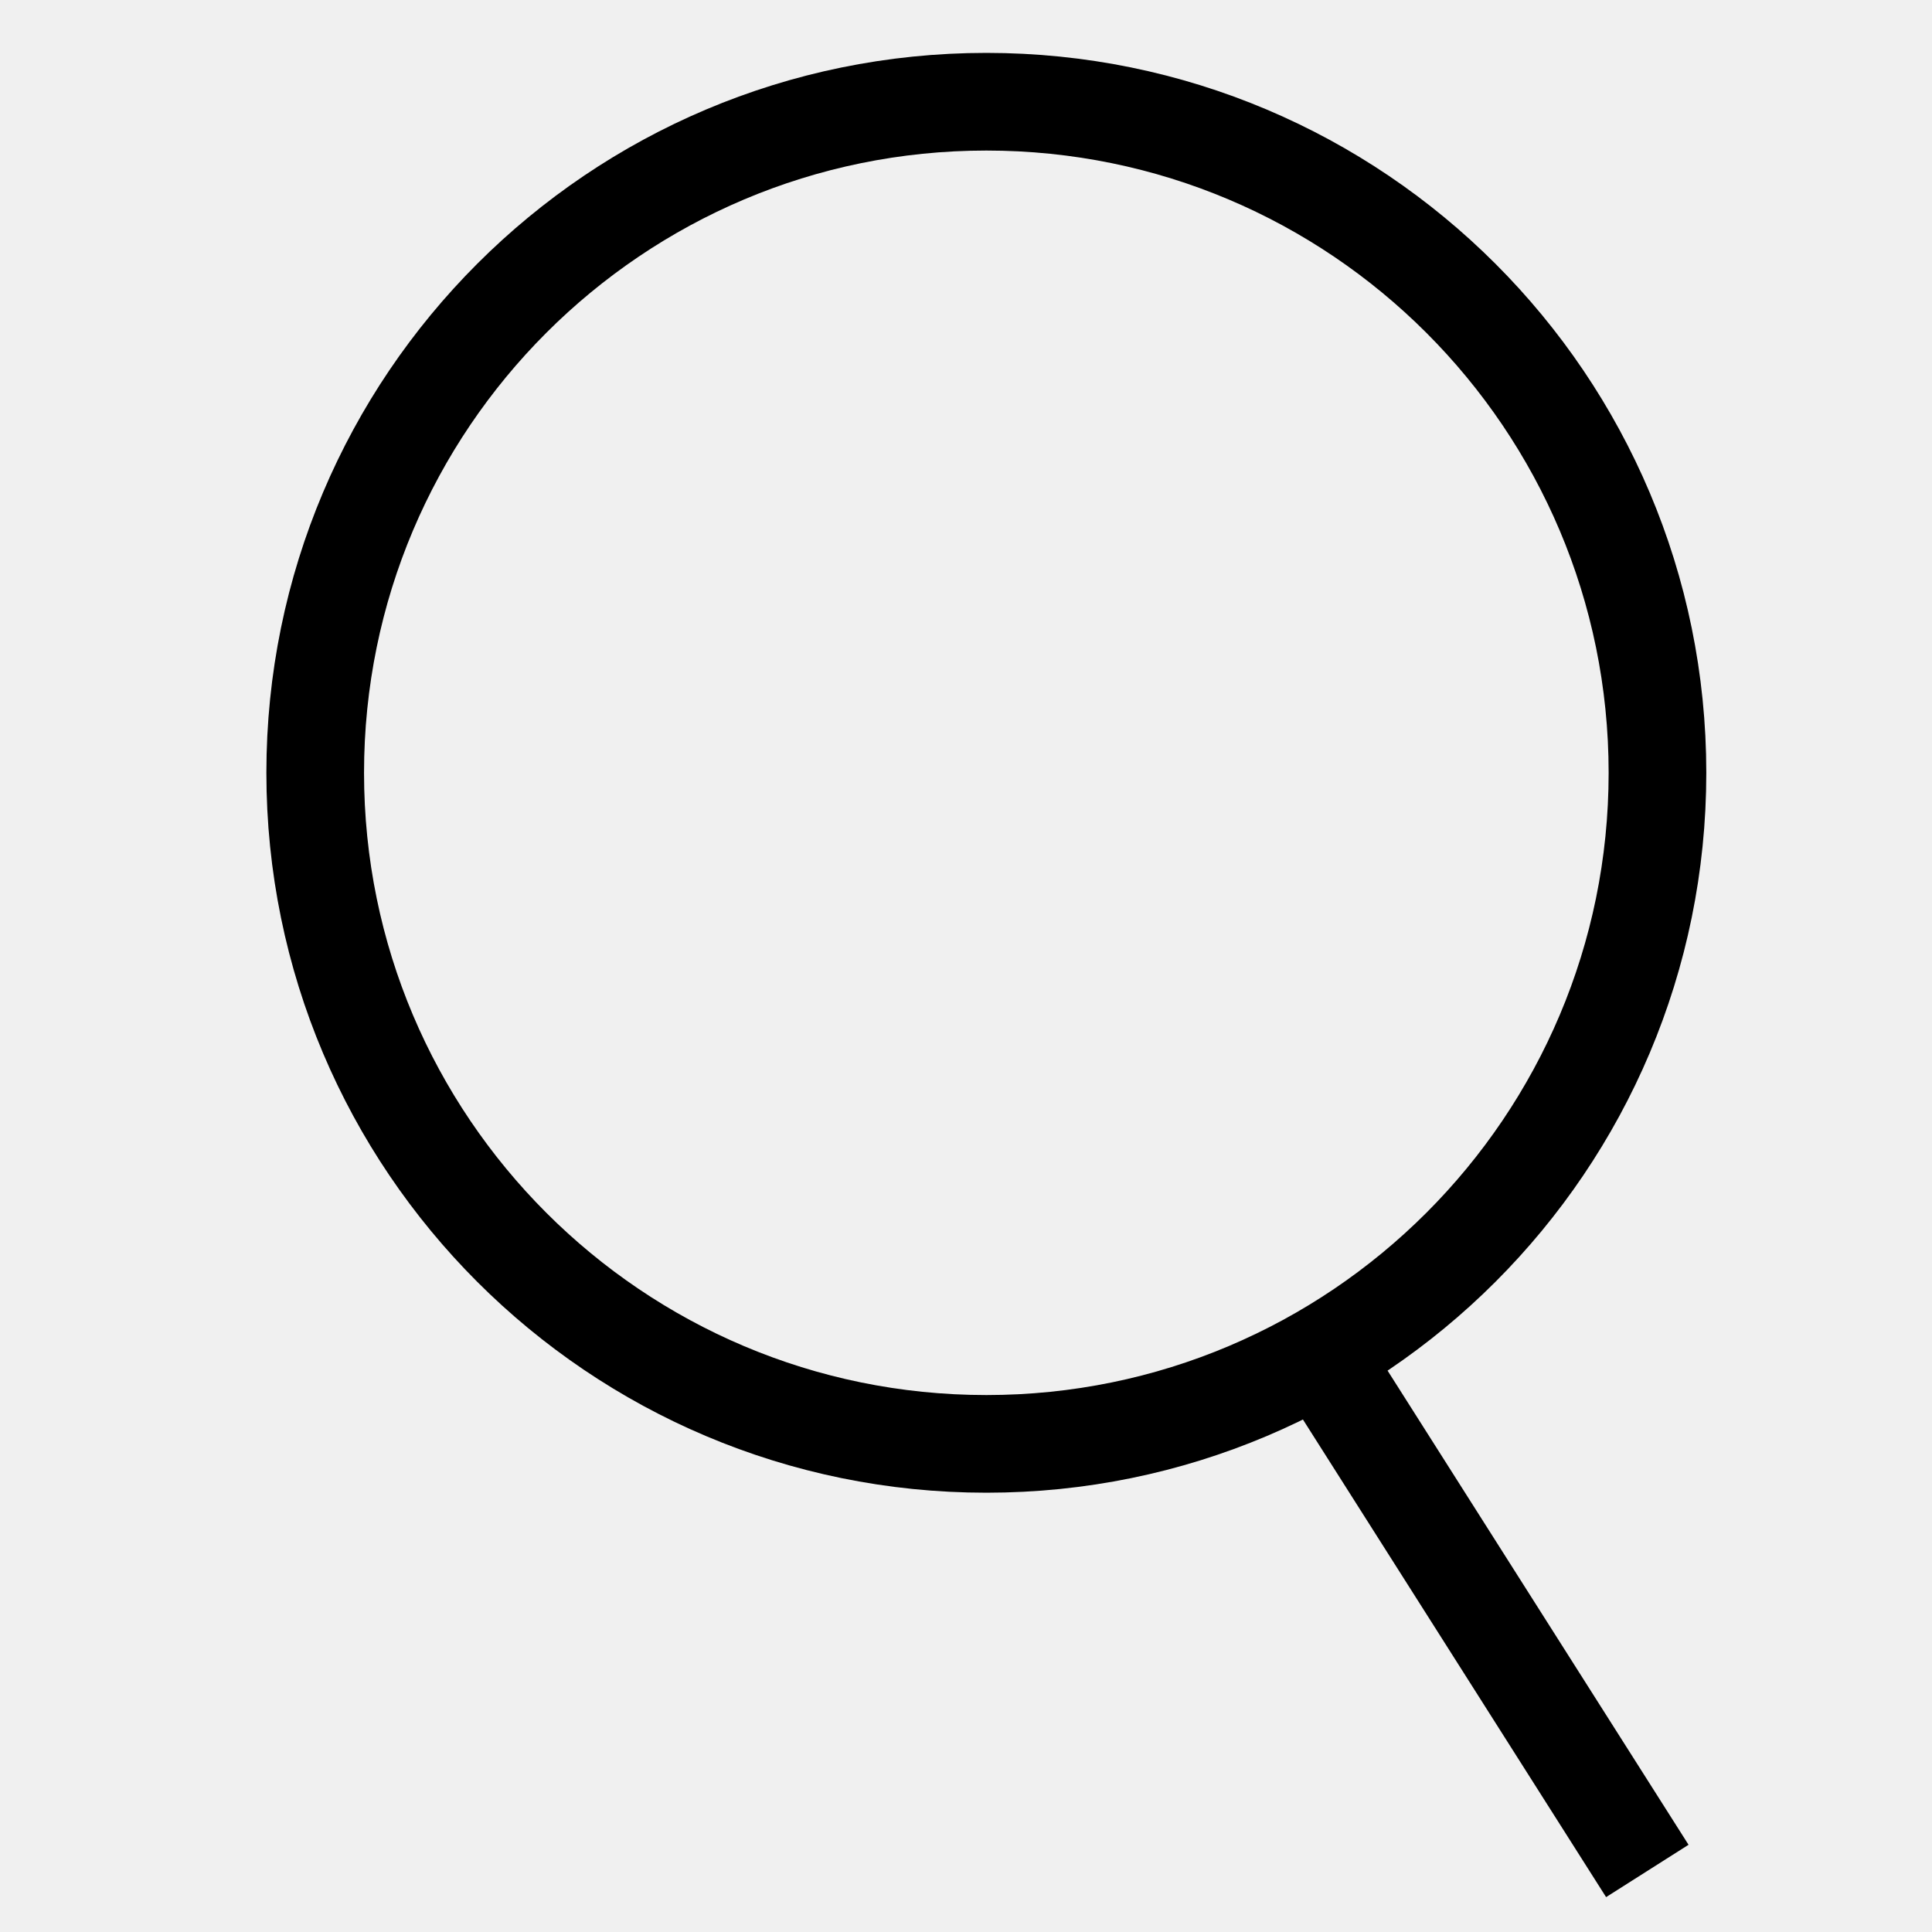
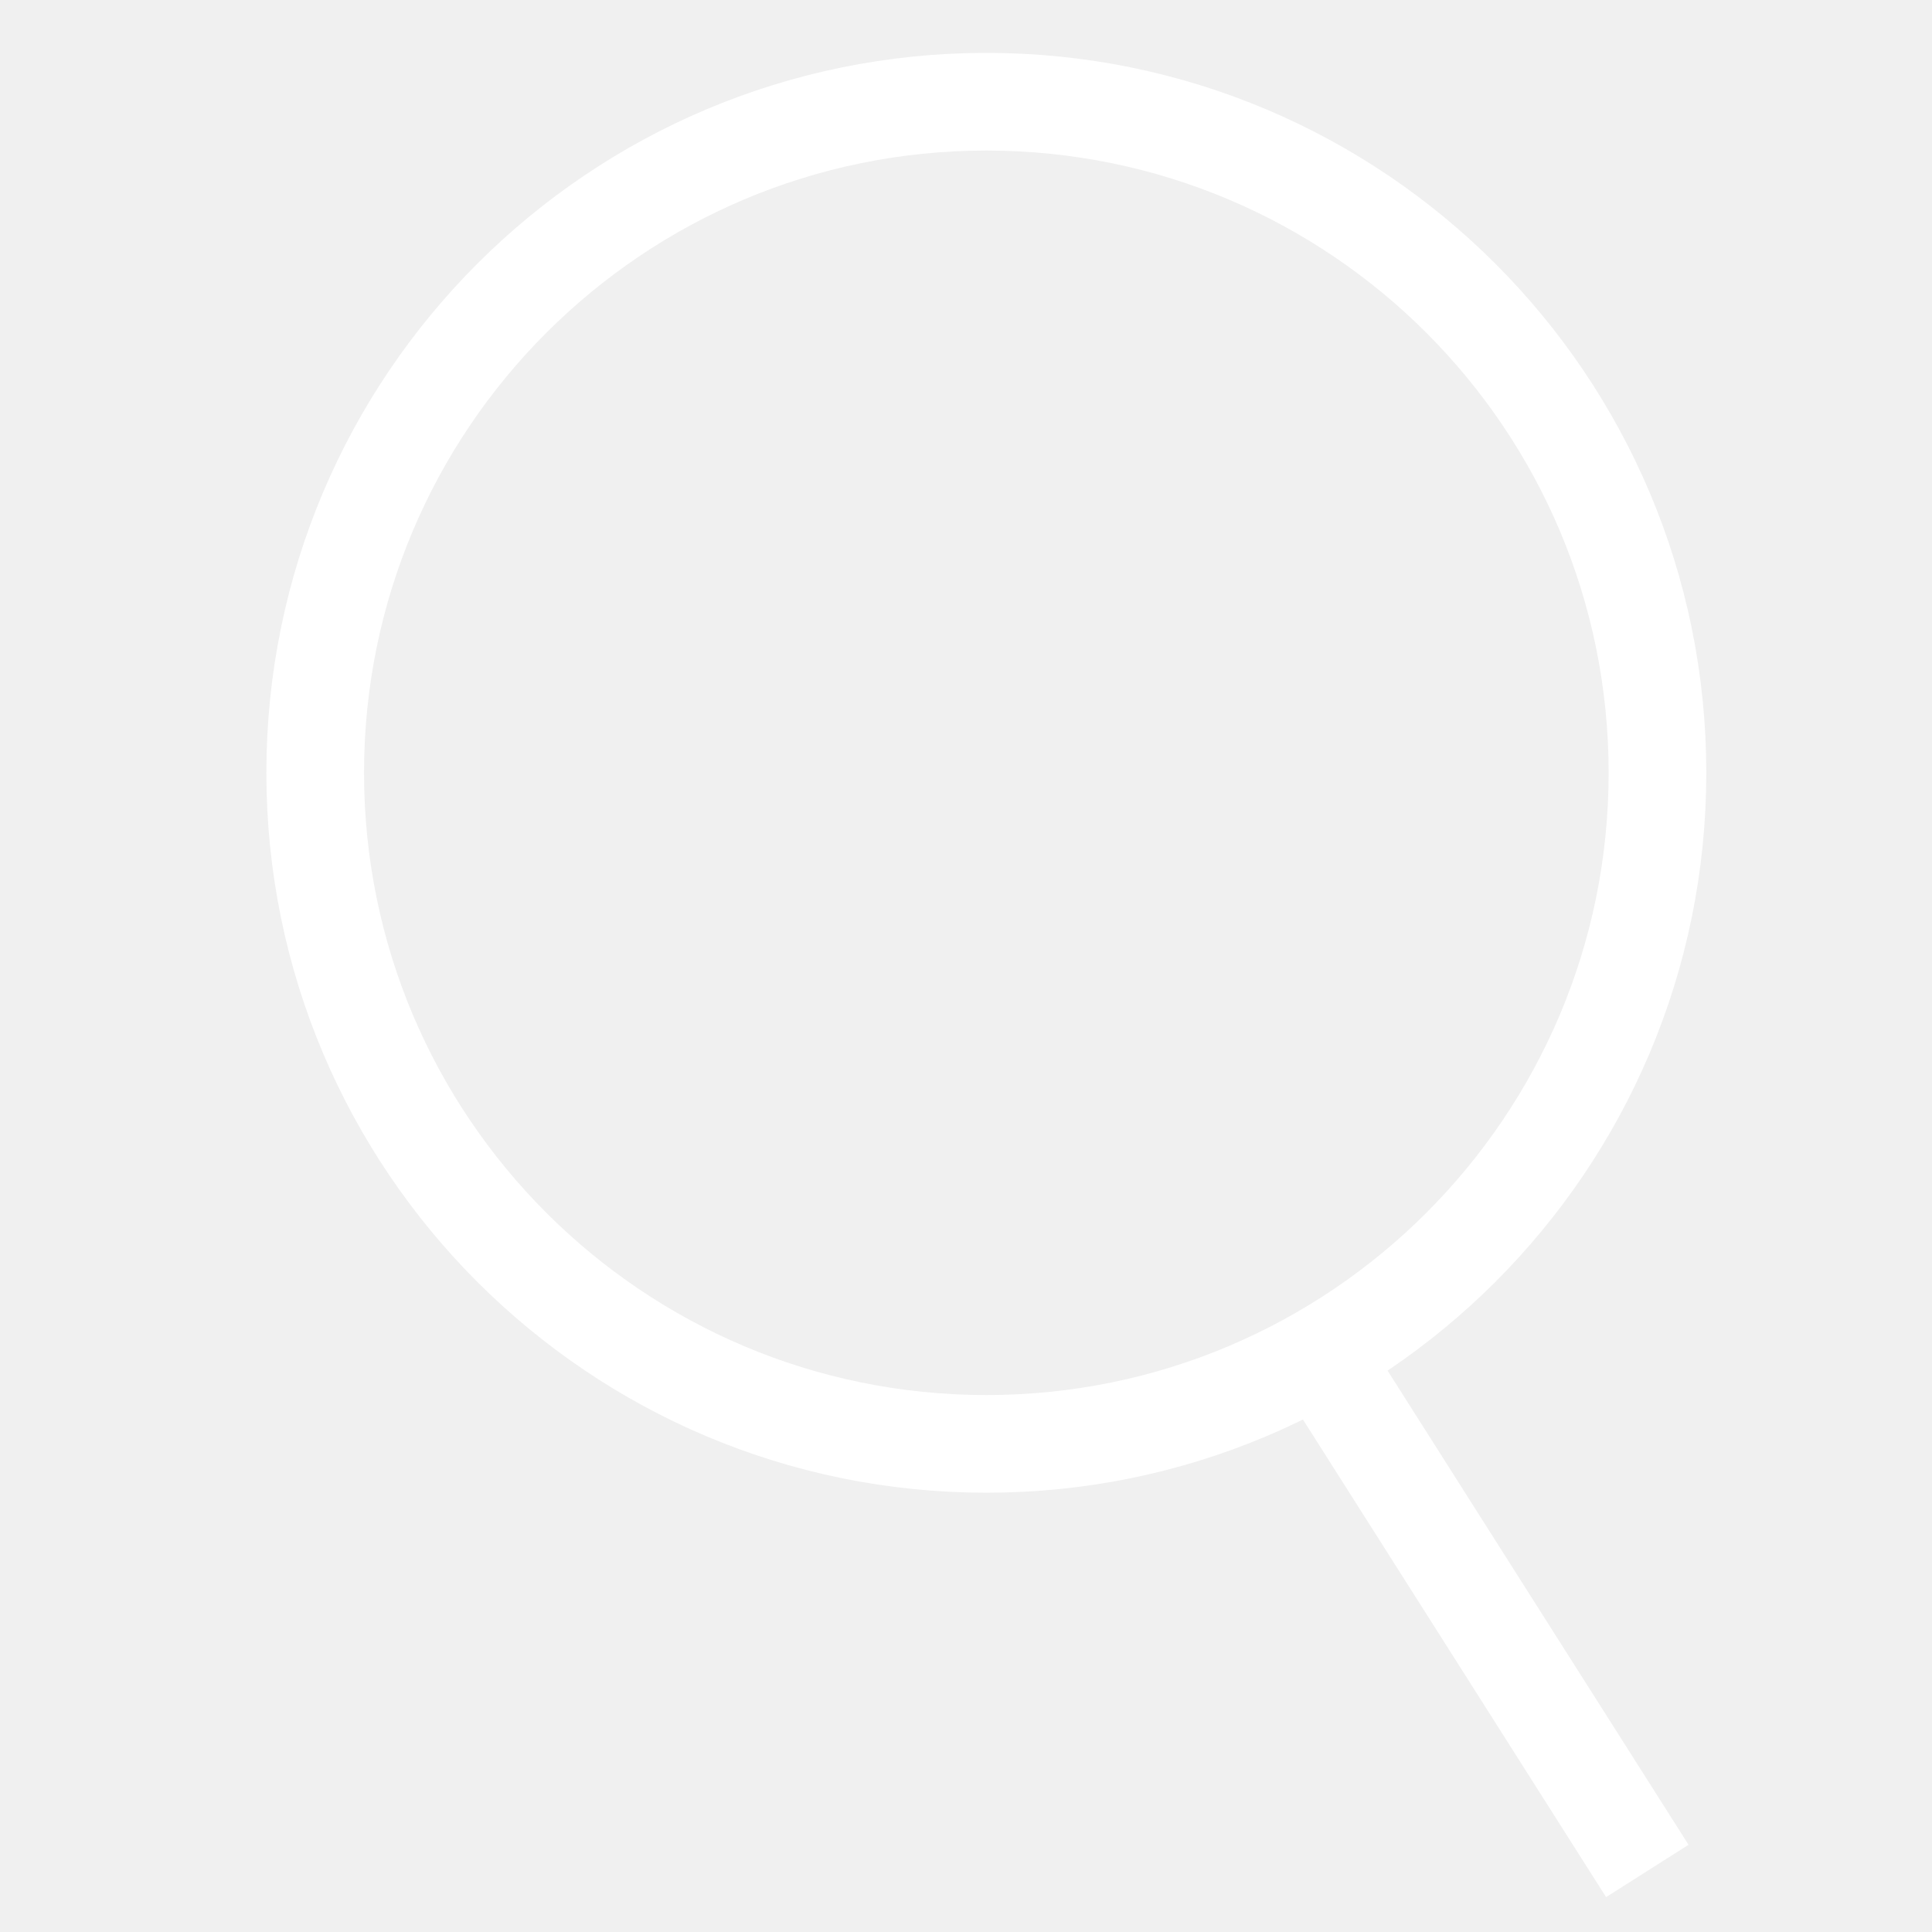
<svg xmlns="http://www.w3.org/2000/svg" width="20" height="20" viewBox="0 0 20 20" fill="none">
-   <path d="M17.053 19.368L13.579 13.895M17.158 8C17.158 11.837 14.047 14.947 10.211 14.947C6.374 14.947 3.263 11.837 3.263 8C3.263 4.163 6.374 1.053 10.211 1.053C14.047 1.053 17.158 4.163 17.158 8Z" stroke="black" stroke-width="1.011" stroke-miterlimit="10" />
+   <path d="M17.053 19.368L13.579 13.895M17.158 8C17.158 11.837 14.047 14.947 10.211 14.947C6.374 14.947 3.263 11.837 3.263 8C3.263 4.163 6.374 1.053 10.211 1.053C14.047 1.053 17.158 4.163 17.158 8Z" stroke="white" stroke-width="1.011" stroke-miterlimit="10" />
</svg>
